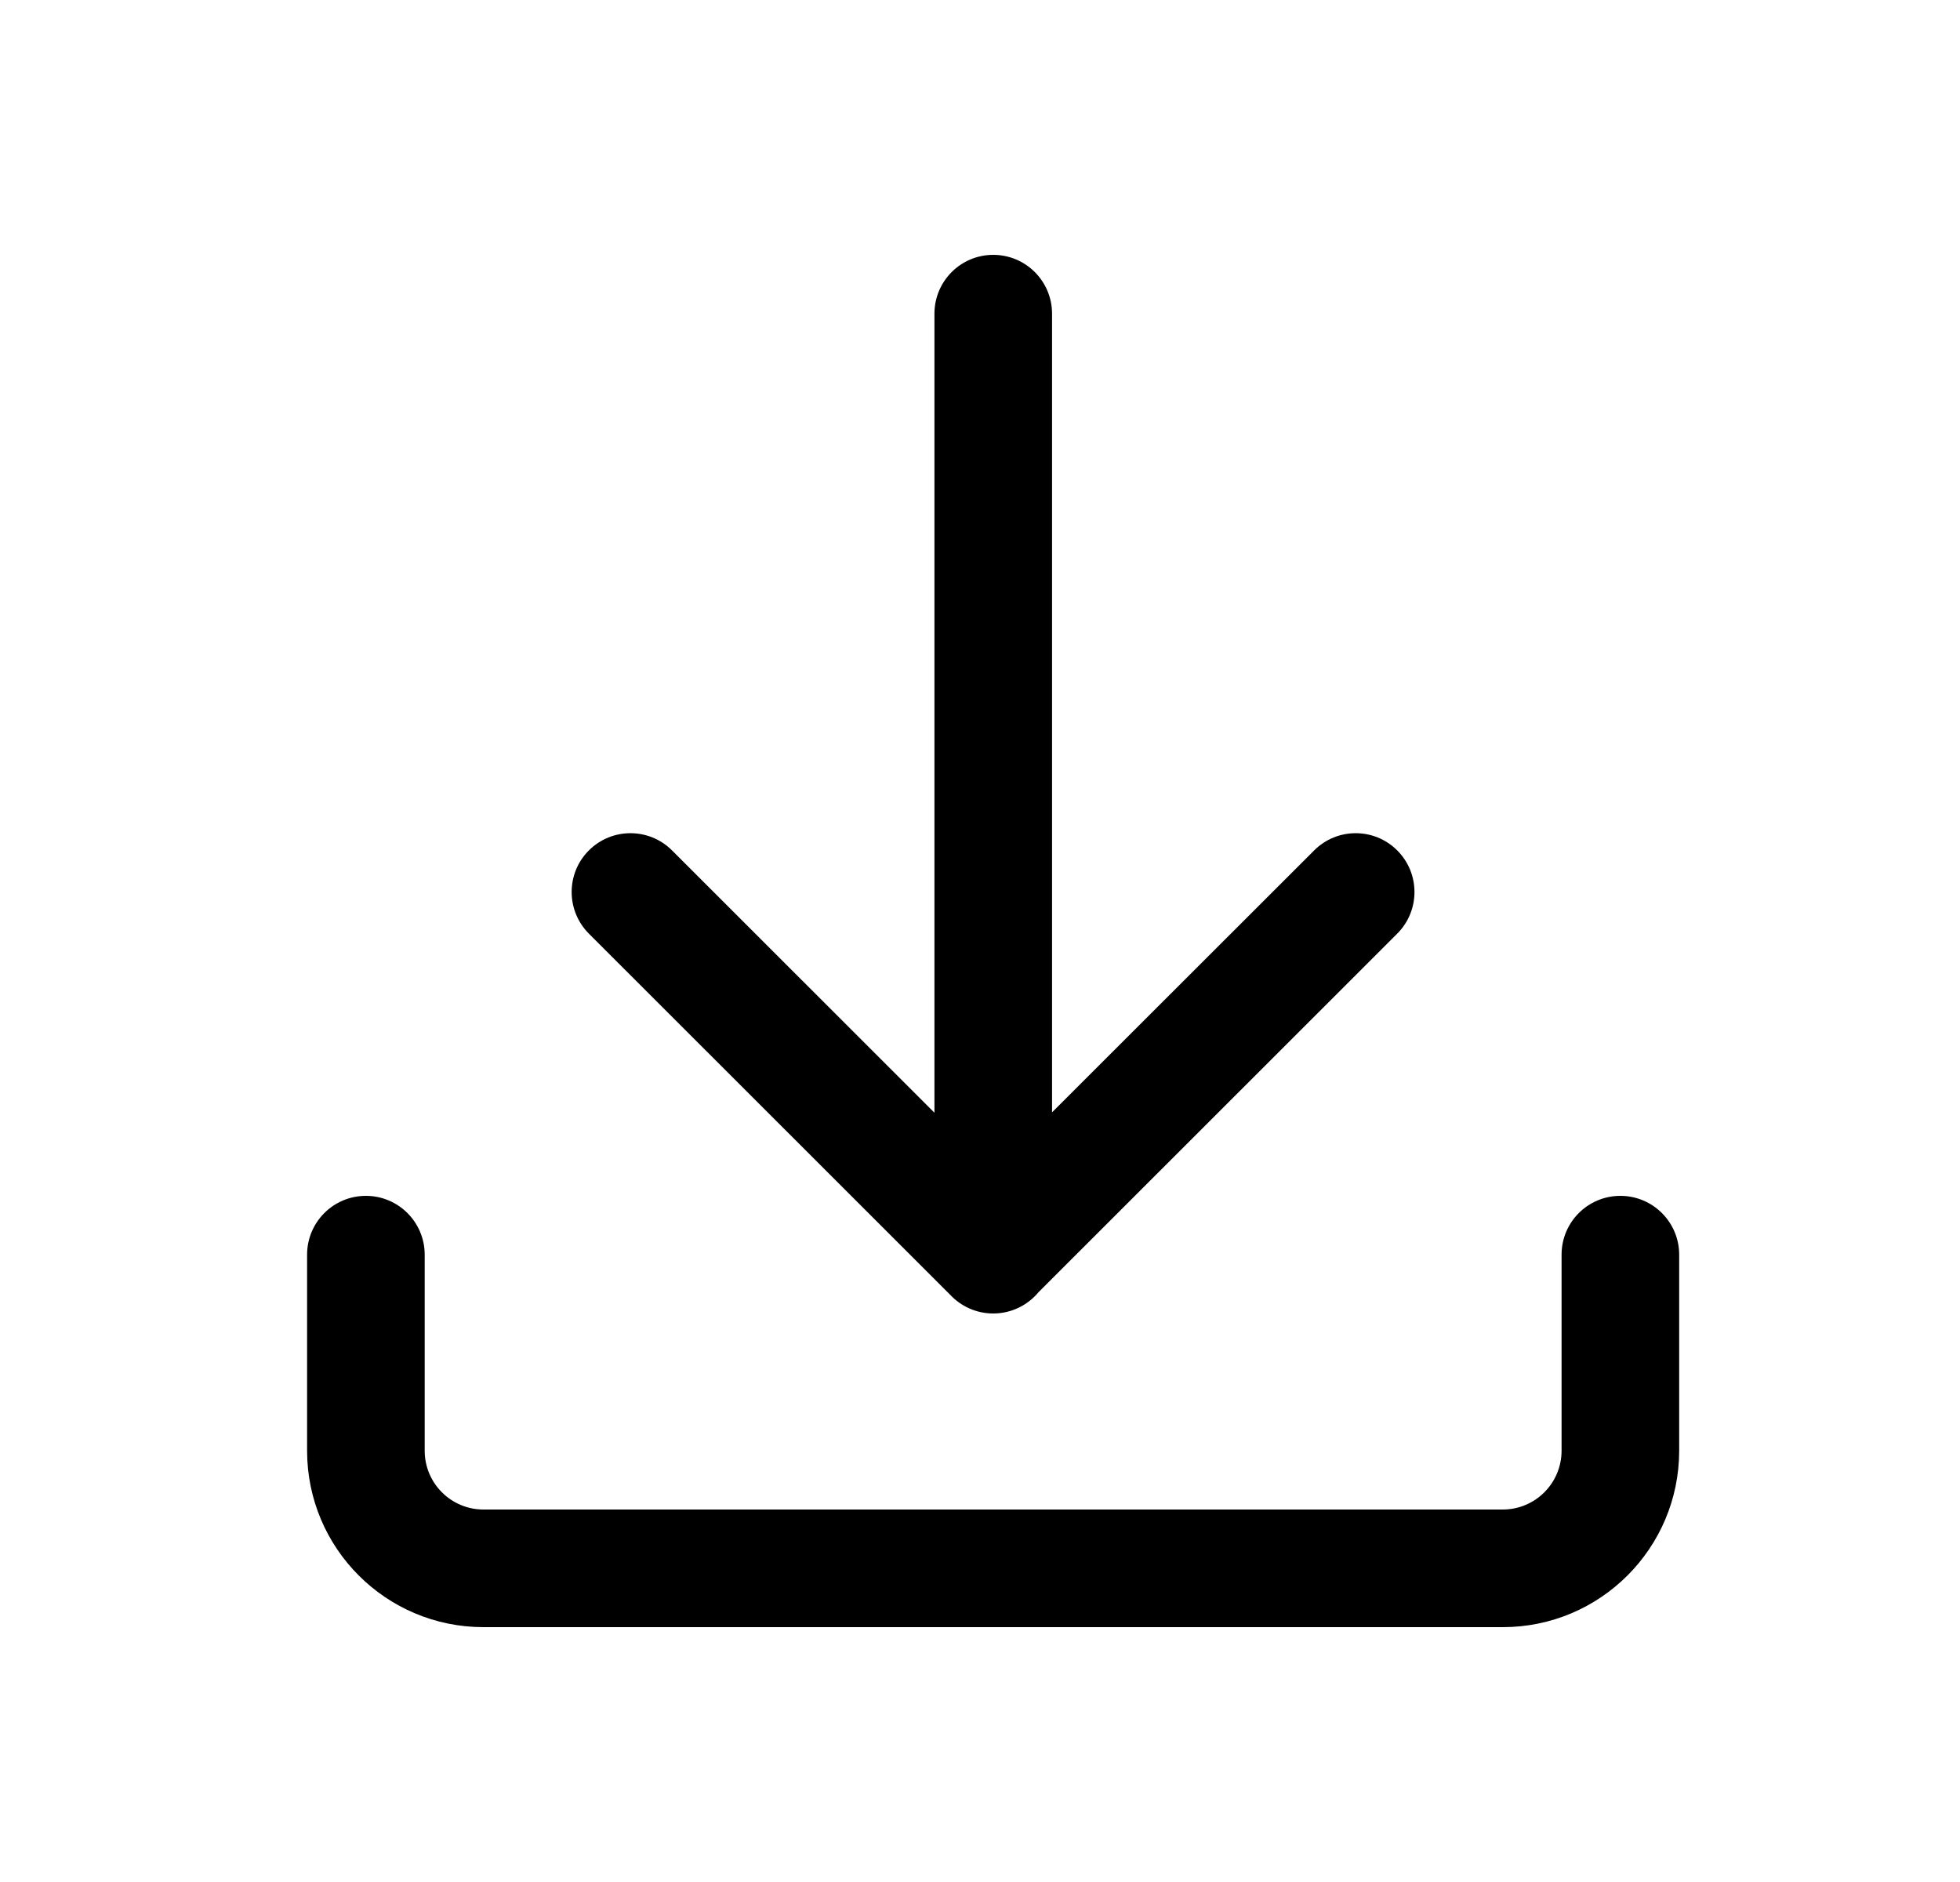
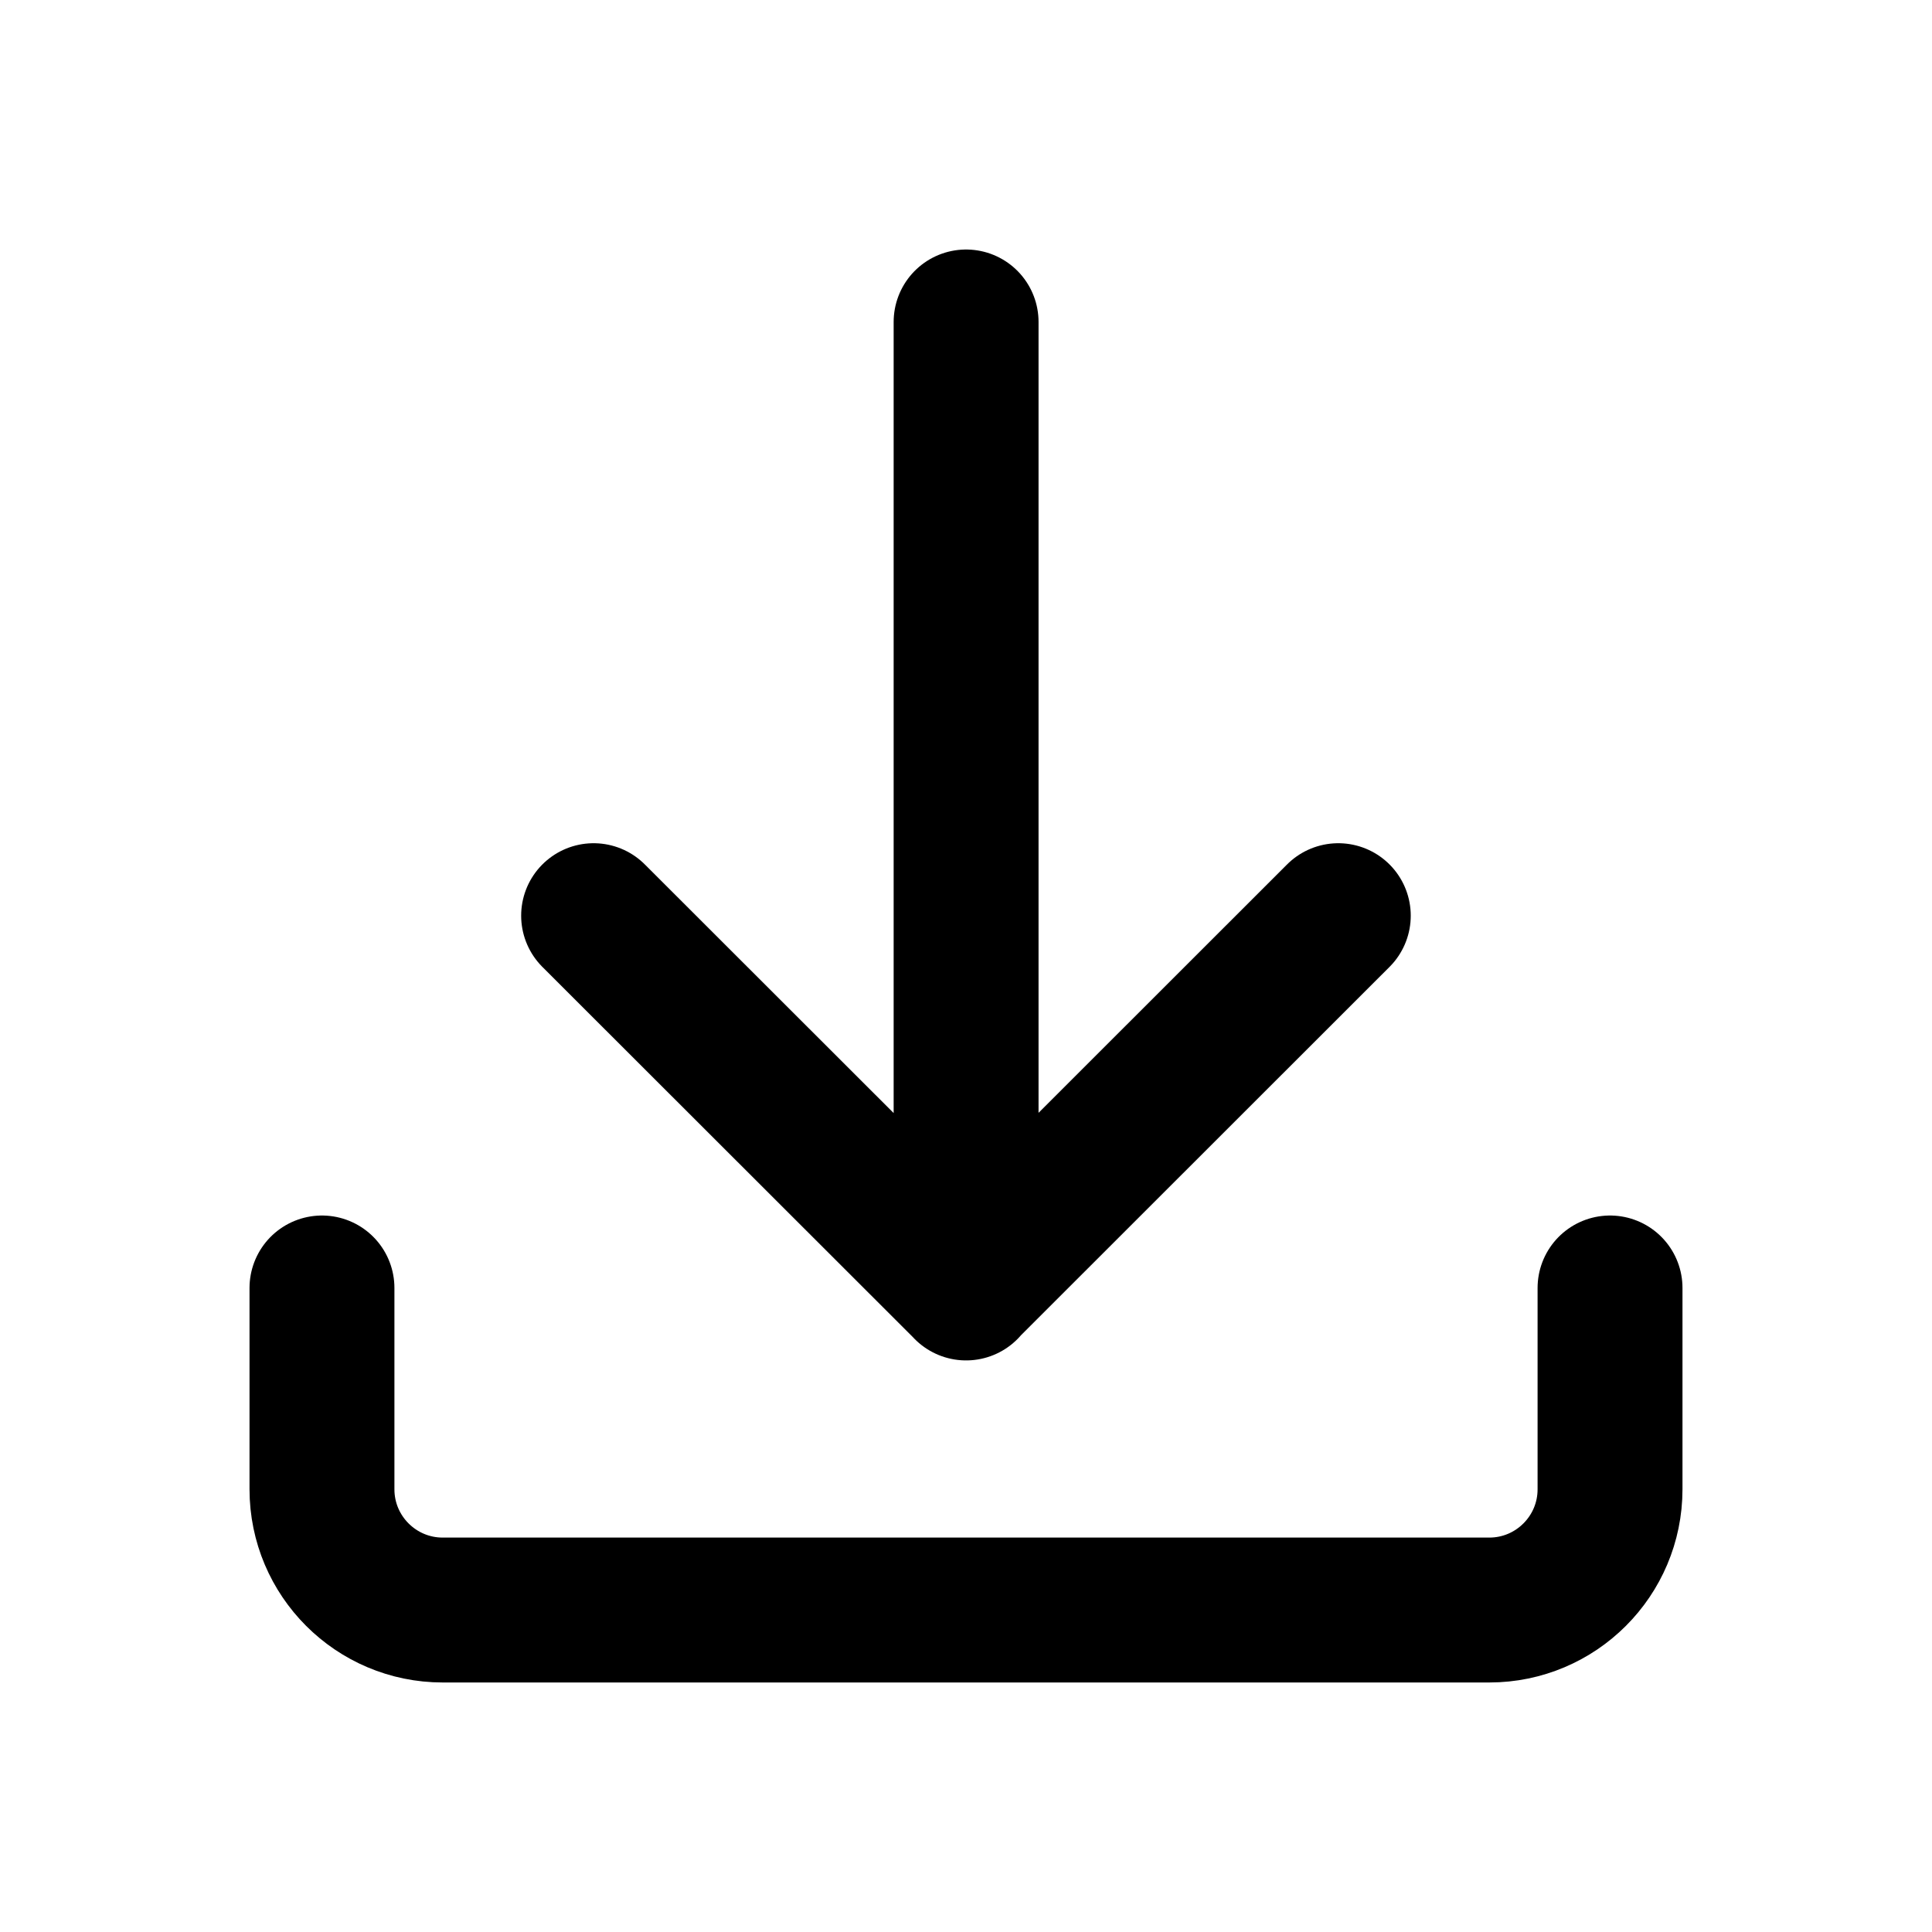
- <svg xmlns="http://www.w3.org/2000/svg" class="fill-current" width="25" height="24" viewBox="0 0 25 24" fill="none">
-   <path fill-rule="evenodd" clip-rule="evenodd" d="M12.669 16.75C12.453 16.75 12.258 16.659 12.121 16.513L7.511 11.906C7.219 11.613 7.218 11.138 7.511 10.845C7.804 10.552 8.279 10.552 8.572 10.845L11.919 14.19V4C11.919 3.586 12.254 3.25 12.669 3.25C13.083 3.25 13.419 3.586 13.419 4V14.185L16.762 10.845C17.055 10.552 17.529 10.552 17.822 10.845C18.115 11.138 18.115 11.613 17.822 11.906L13.247 16.478C13.109 16.644 12.901 16.75 12.669 16.75ZM5.417 16C5.417 15.586 5.081 15.25 4.667 15.25C4.252 15.25 3.917 15.586 3.917 16V18.5C3.917 19.743 4.924 20.75 6.167 20.75H19.168C20.41 20.75 21.418 19.743 21.418 18.5V16C21.418 15.586 21.082 15.25 20.668 15.25C20.253 15.25 19.918 15.586 19.918 16V18.5C19.918 18.914 19.582 19.25 19.168 19.25H6.167C5.752 19.25 5.417 18.914 5.417 18.5V16Z" fill="currentColor" />
+ <svg xmlns="http://www.w3.org/2000/svg" width="20" height="20" viewBox="0 0 20 20" fill="none">
+   <path d="M16.667 13.333V15.417C16.667 16.107 16.107 16.667 15.417 16.667H4.583C3.893 16.667 3.333 16.107 3.333 15.417V13.333M10.001 13.333L10.001 3.333M6.145 9.479L10 13.331L13.854 9.479" stroke="currentColor" stroke-width="1.5" stroke-linecap="round" stroke-linejoin="round" />
</svg>
